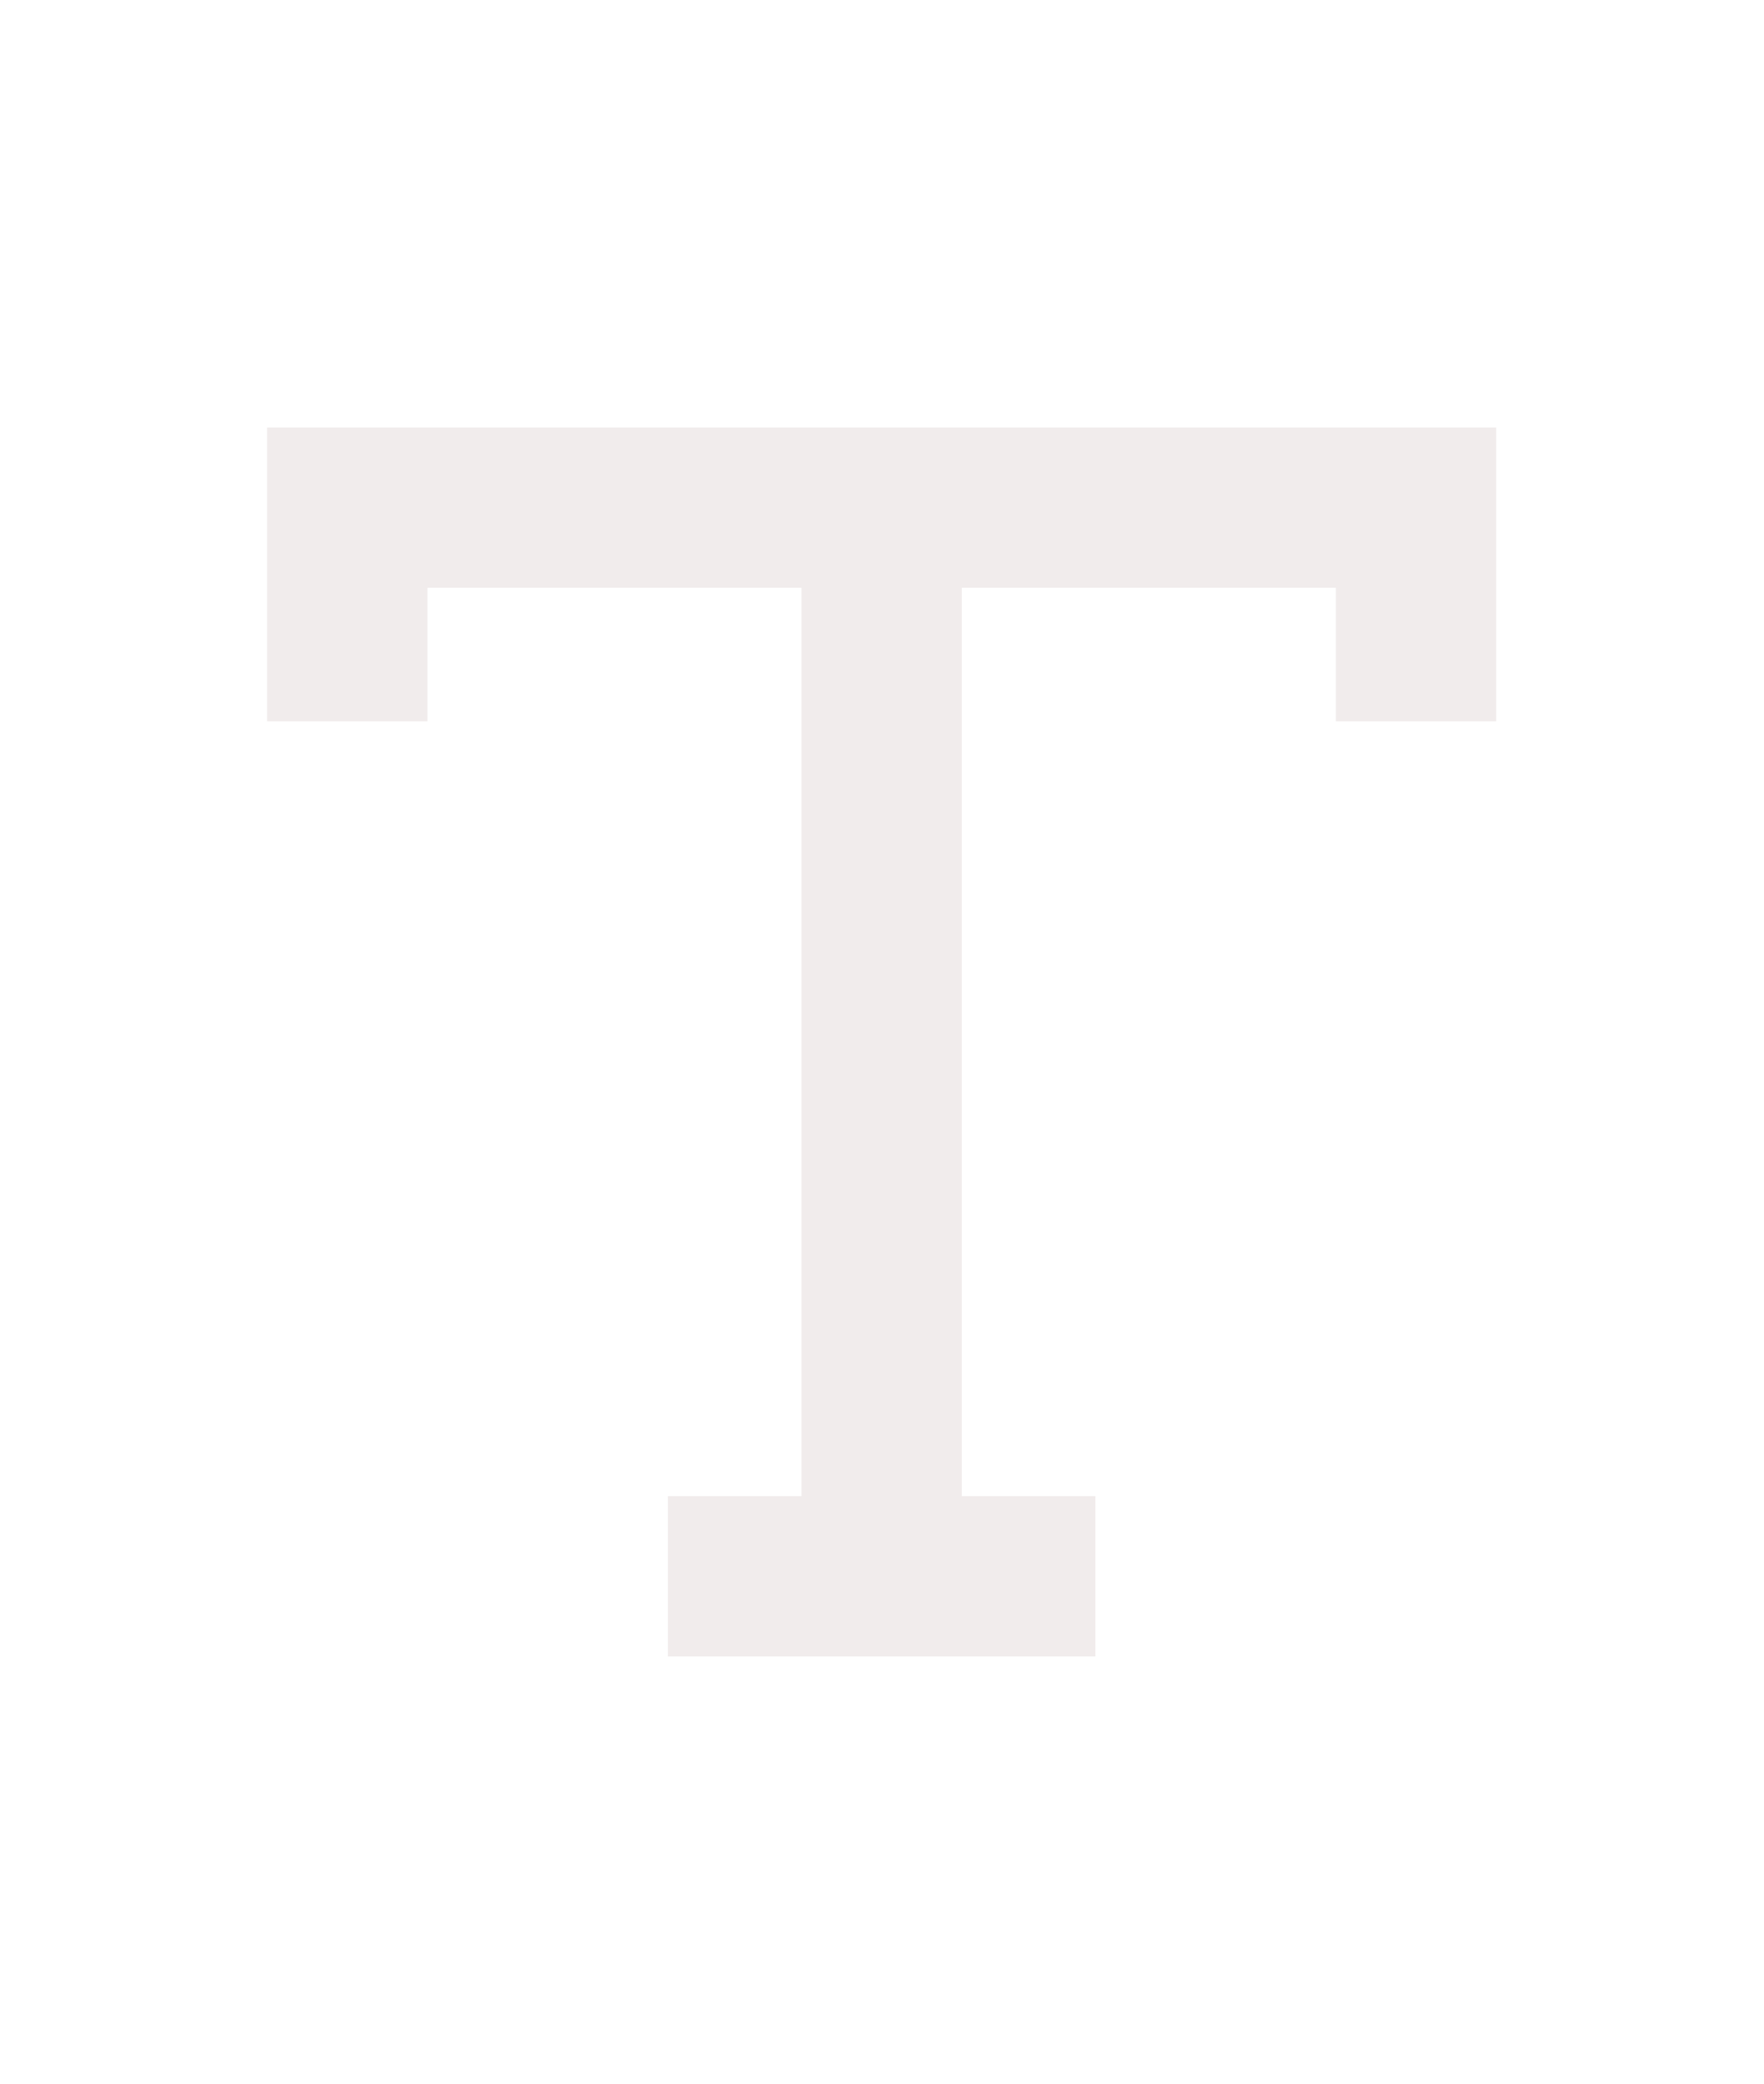
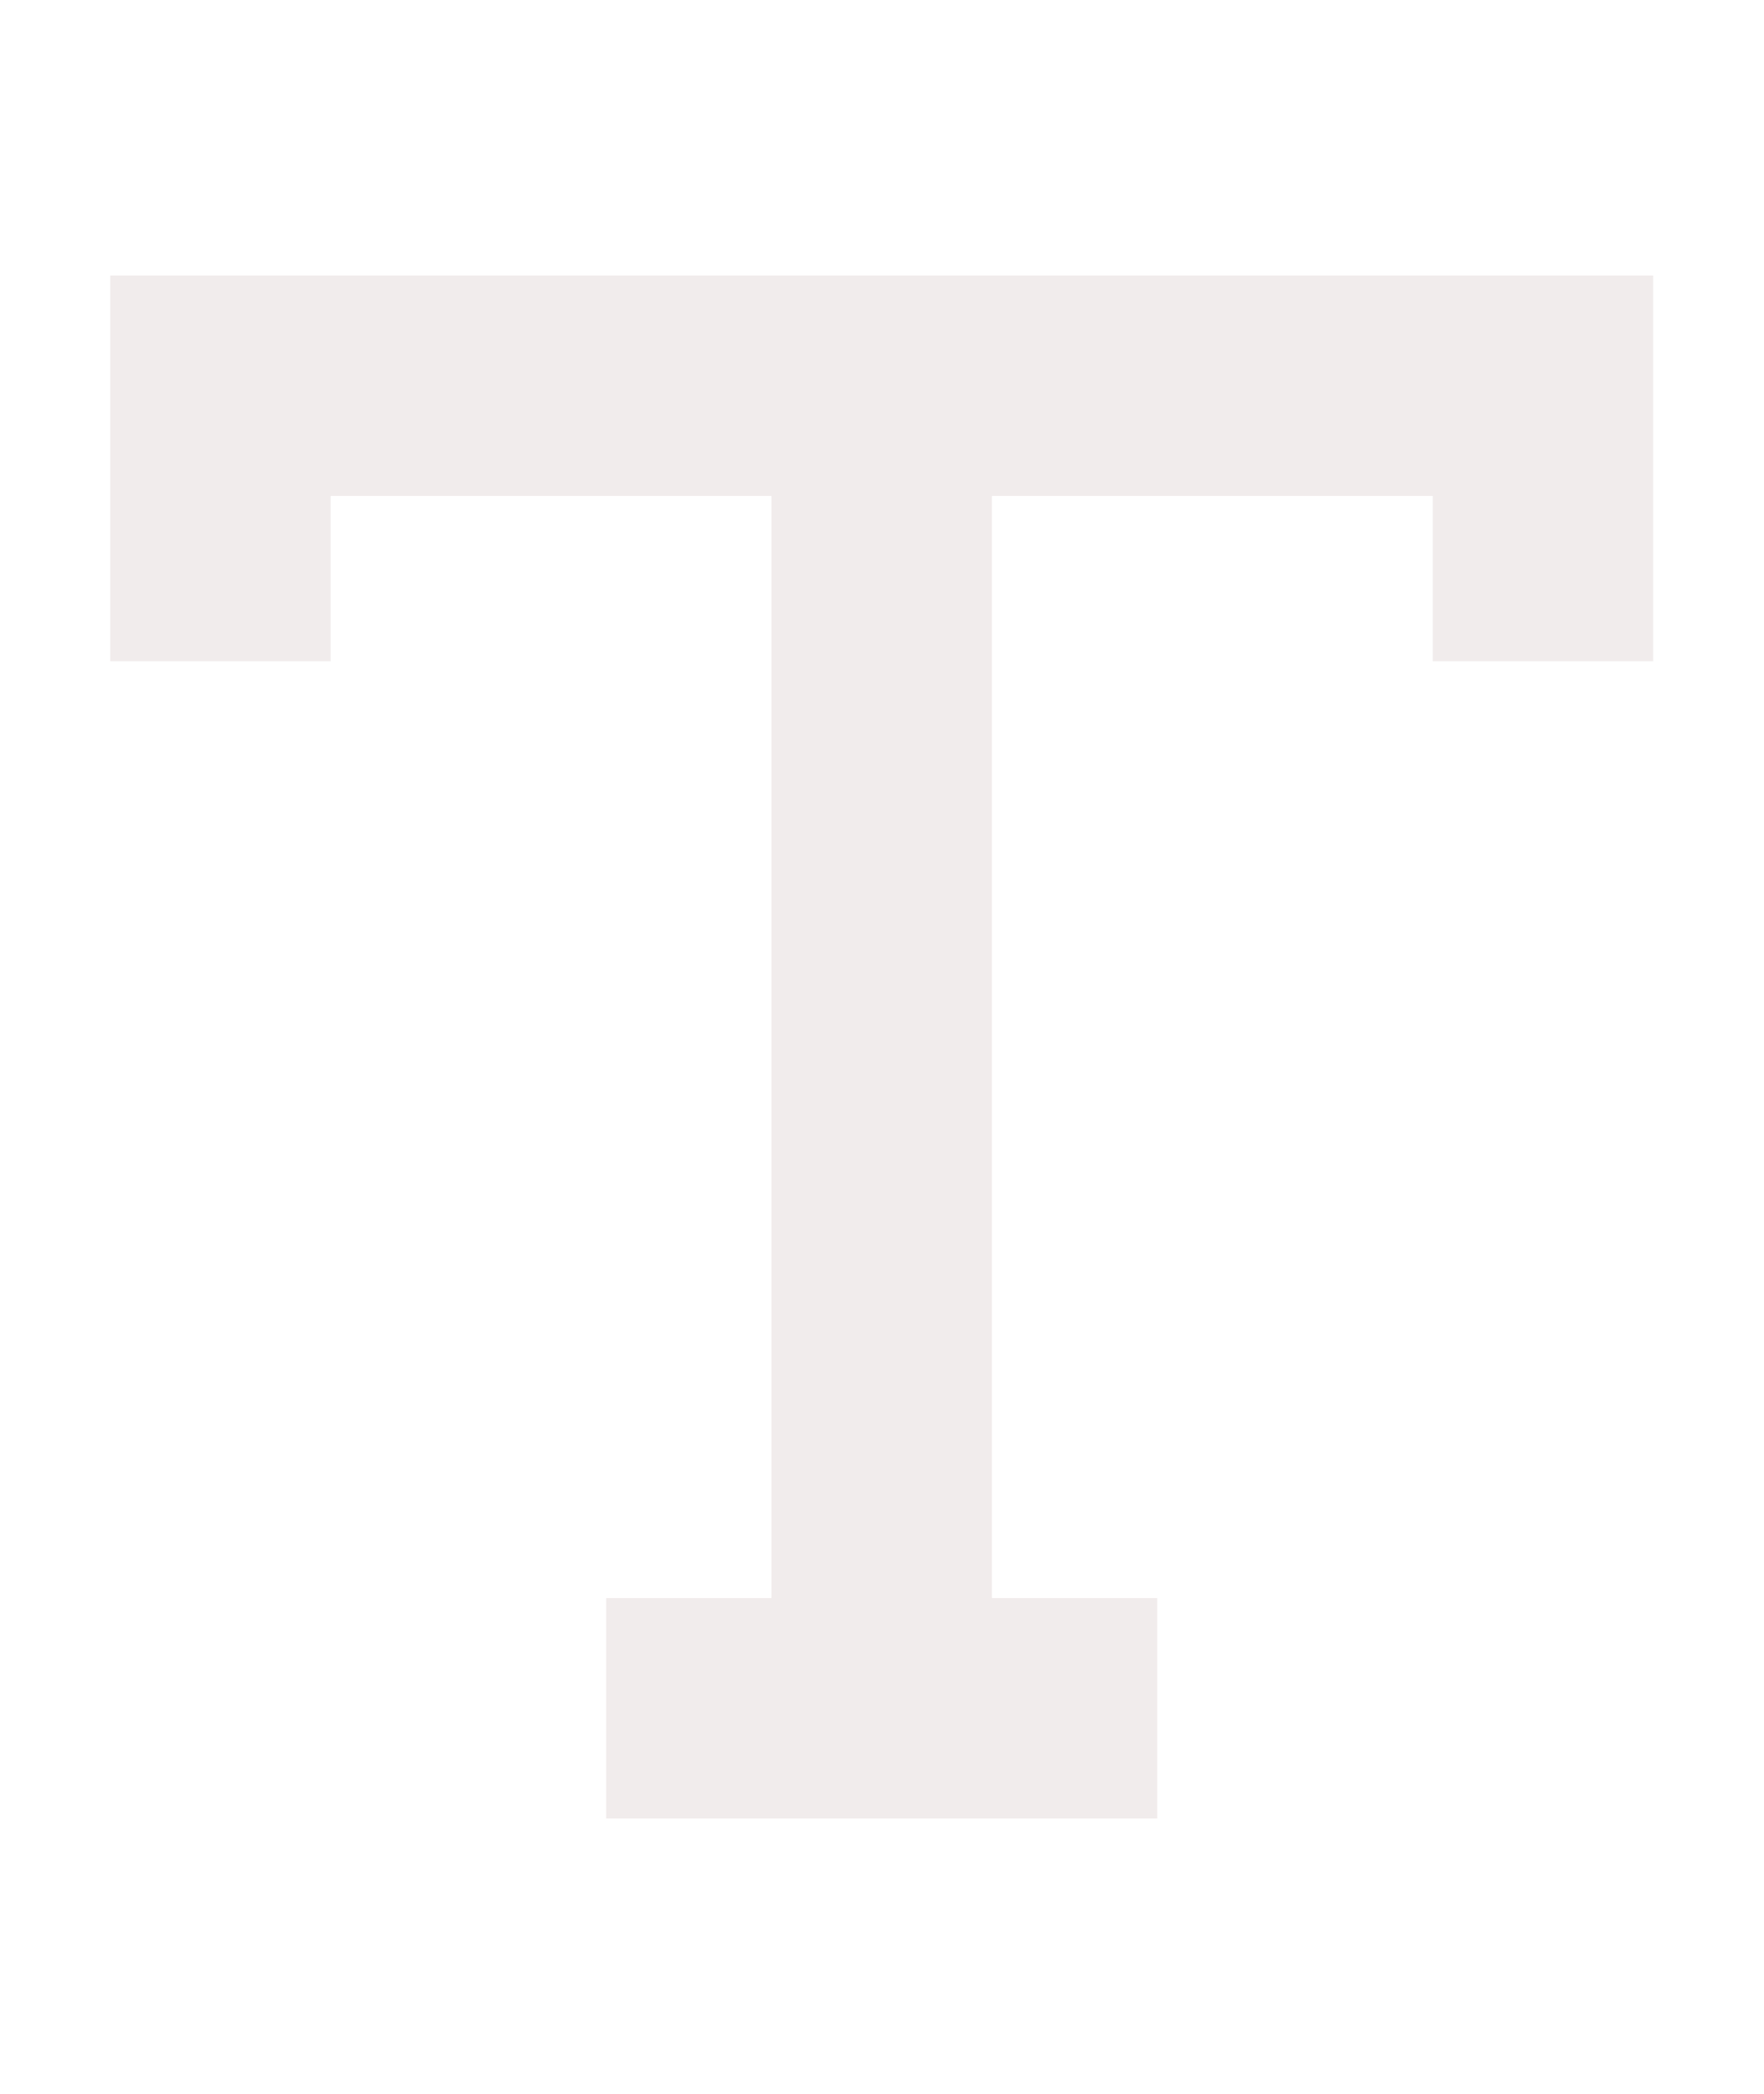
- <svg xmlns="http://www.w3.org/2000/svg" width="22" height="26" viewBox="0 0 22 26" fill="none">
-   <path d="M4.332 8V6.333H10.999M17.665 8V6.333H10.999M10.999 6.333V19.666M10.999 19.666H9.332M10.999 19.666H12.665" stroke="#F1ECEC" stroke-width="2" stroke-linecap="square" />
+ <svg xmlns="http://www.w3.org/2000/svg" width="16" height="19" viewBox="0 0 16 19" fill="none">
+   <path d="M2 5V3.5H8M14 5V3.5H8M8 3.5V15.5M8 15.5H6.5M8 15.5H9.5" stroke="#F1ECEC" stroke-width="2" stroke-linecap="square" />
</svg>
